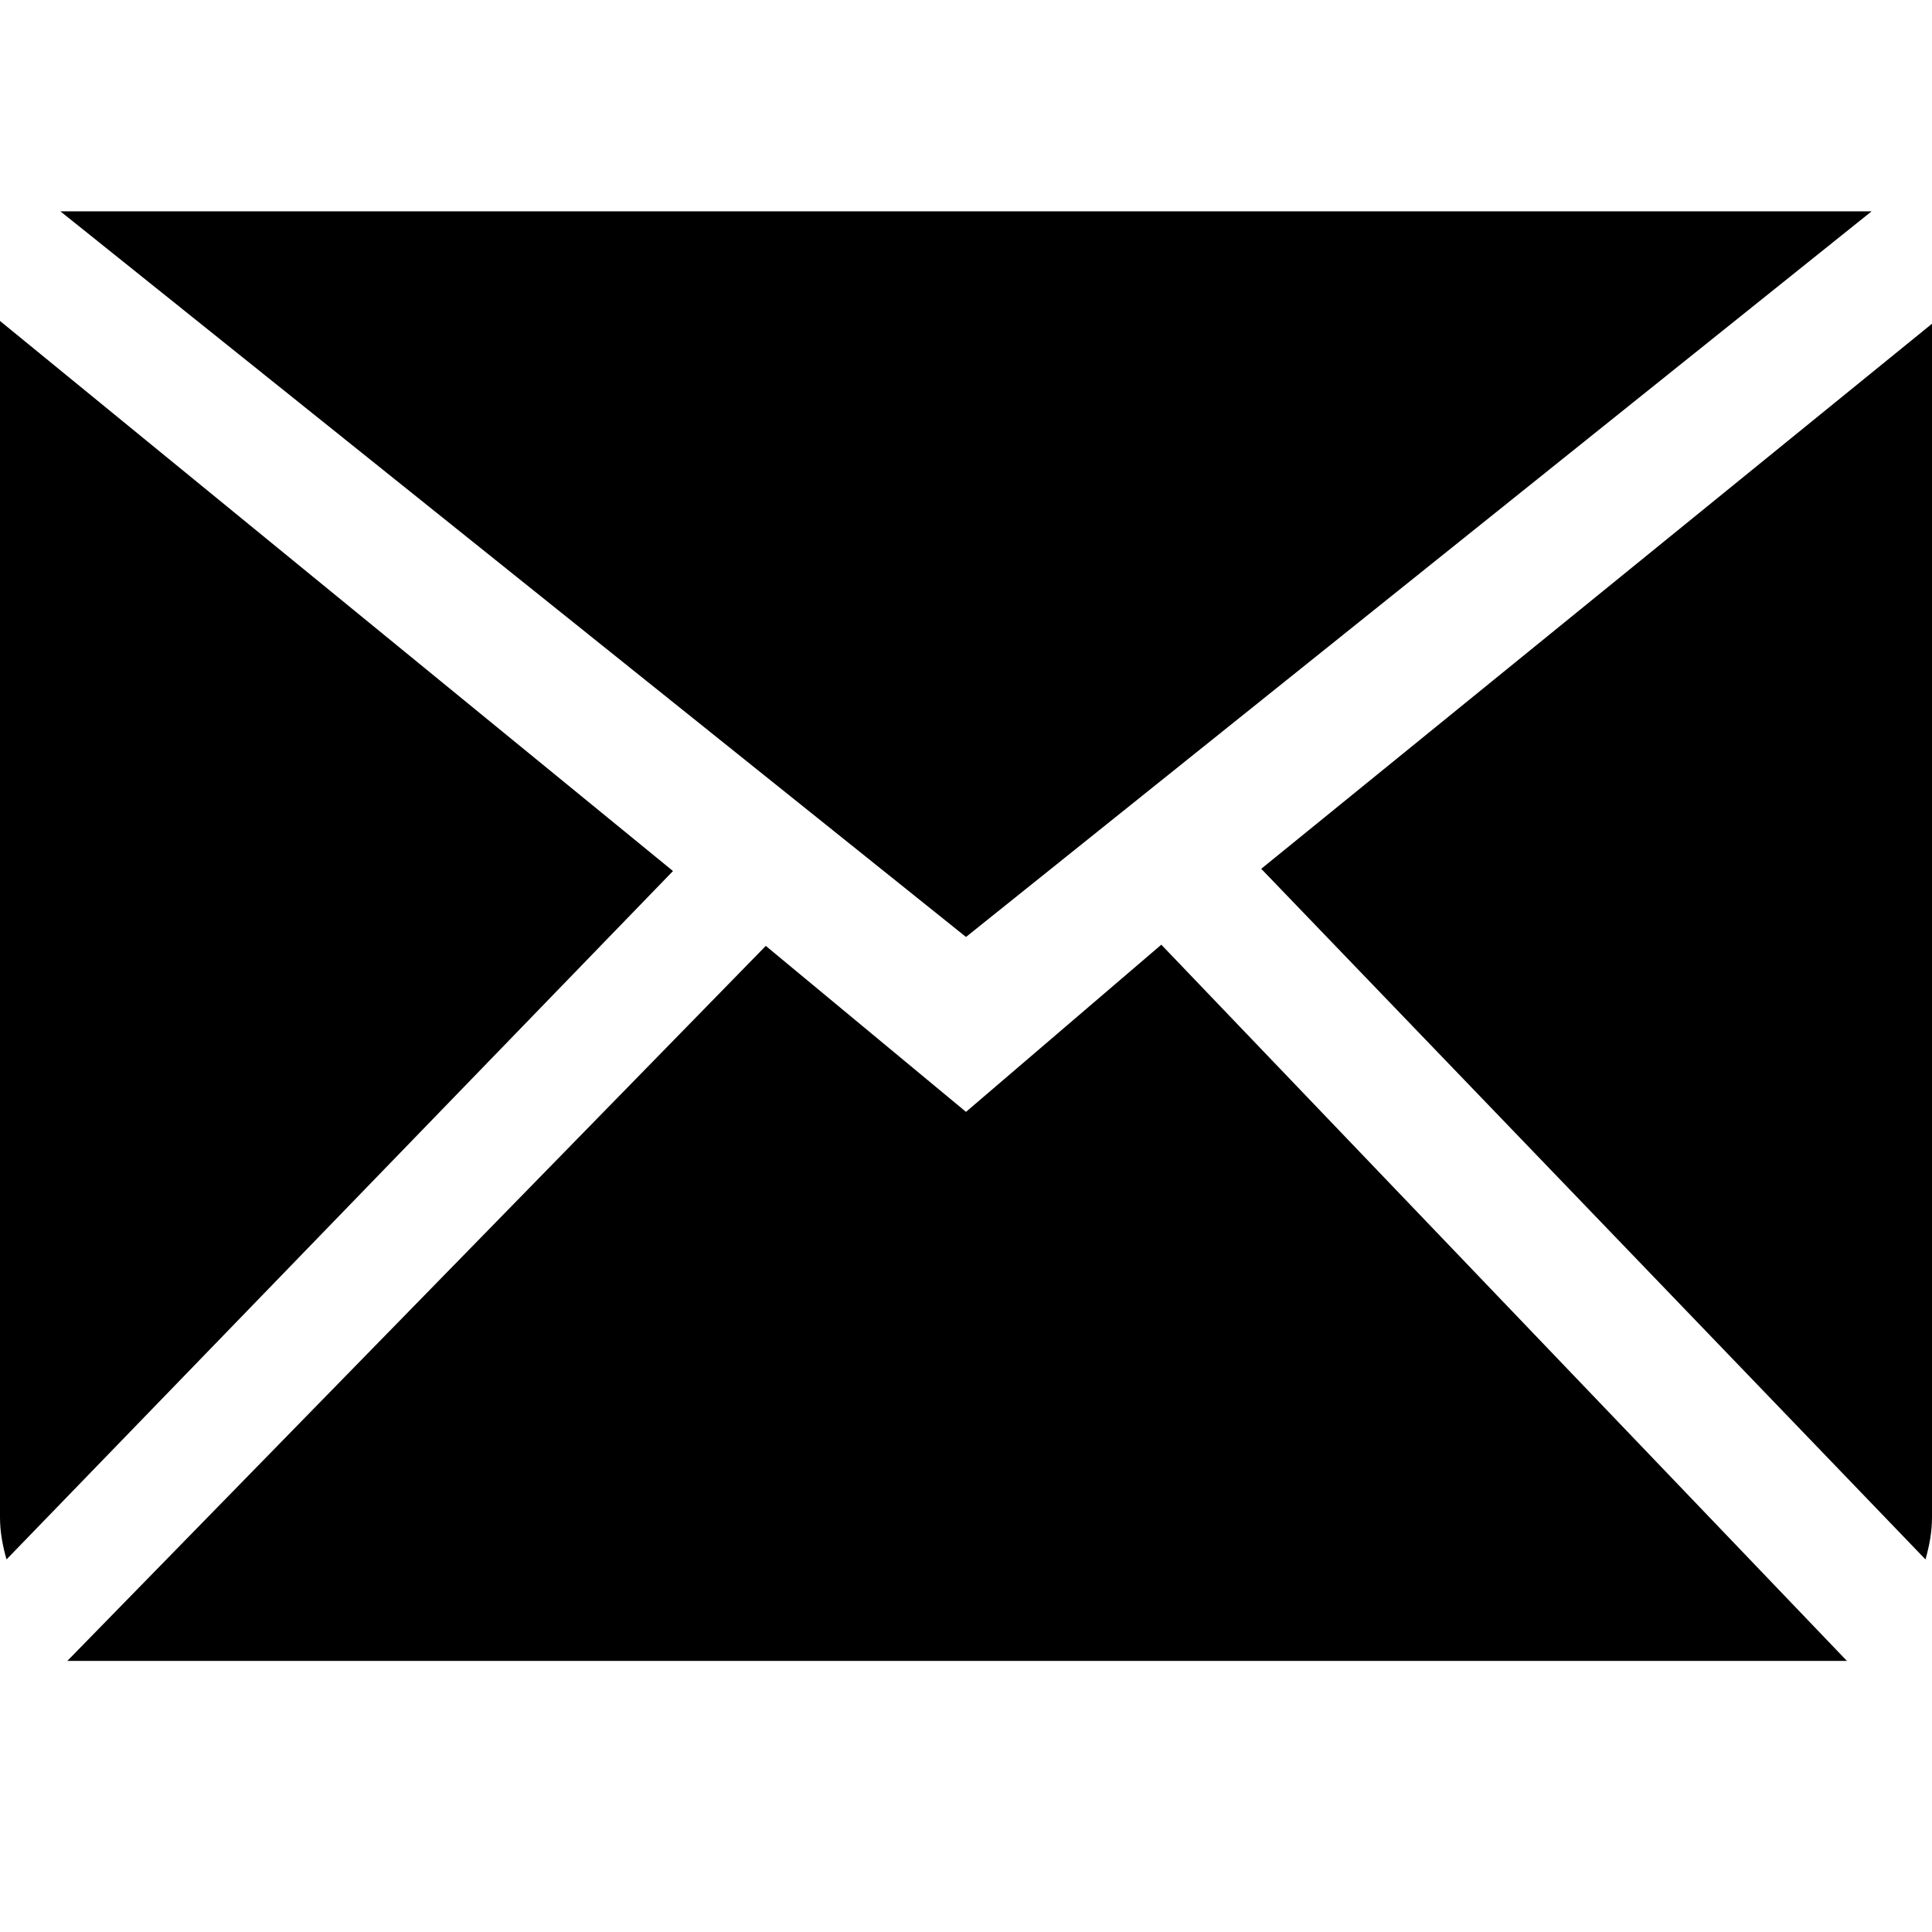
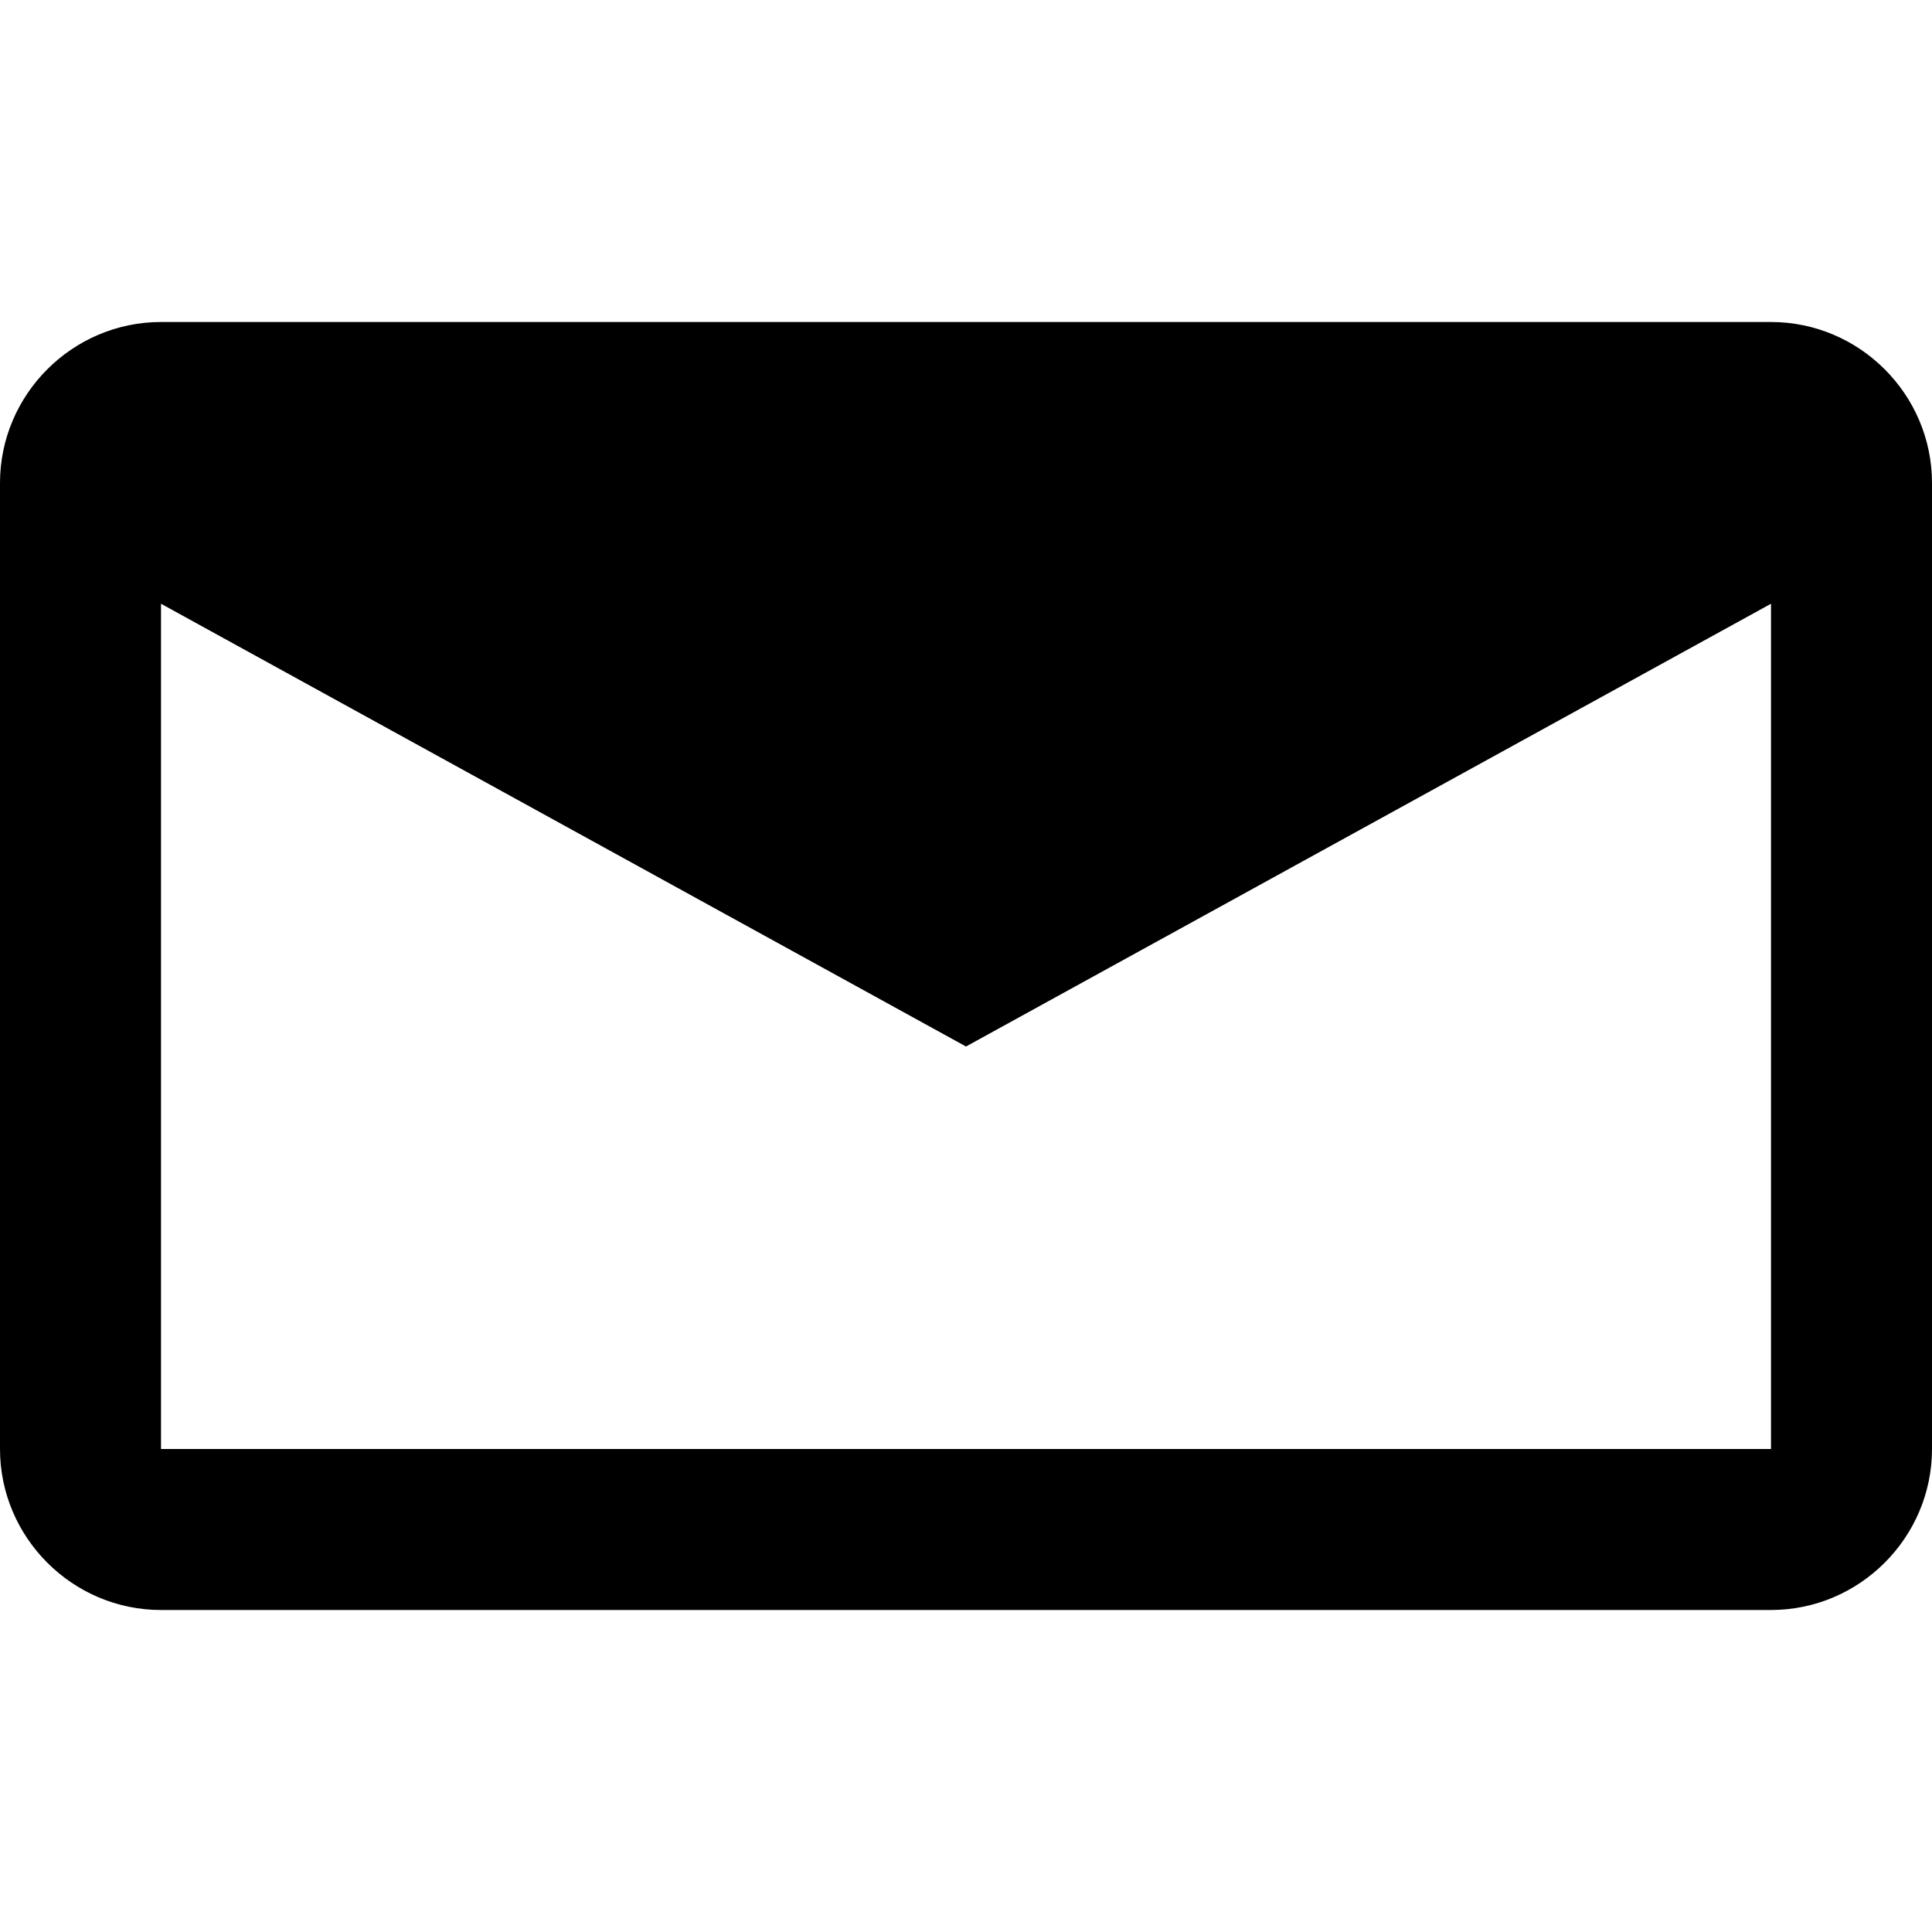
- <svg xmlns="http://www.w3.org/2000/svg" width="800px" height="800px" viewBox="0 -3.5 32 32" version="1.1">
-   <defs>
- 
- </defs>
-   <g id="Page-1" stroke="none" stroke-width="1" fill="none" fill-rule="evenodd">
-     <g id="Icon-Set-Filled" transform="translate(-414, -261)" fill="#000000">
-       <path d="M430,275.916 L426.684,273.167 L415.115,285.01 L444.591,285.01 L433.235,273.147 L430,275.916 L430,275.916 Z M434.89,271.89 L445.892,283.329 C445.955,283.107 446,282.877 446,282.634 L446,262.862 L434.89,271.89 L434.89,271.89 Z M414,262.816 L414,282.634 C414,282.877 414.045,283.107 414.108,283.329 L425.147,271.927 L414,262.816 L414,262.816 Z M445,261 L415,261 L430,273.019 L445,261 L445,261 Z" id="mail">
- 
- </path>
-     </g>
-   </g>
+ <svg xmlns="http://www.w3.org/2000/svg" role="img" viewBox="0 0 24 24">
+   <path d="M2 4h20c1.1 0 2 .9 2 2v12c0 1.1-.9 2-2 2H2c-1.1 0-2-.9-2-2V6c0-1.1.9-2 2-2zm10 7L2.5 6.5h19L12 11zm0 2l-10-5.5V18h20V7.5L12 13z" />
</svg>
